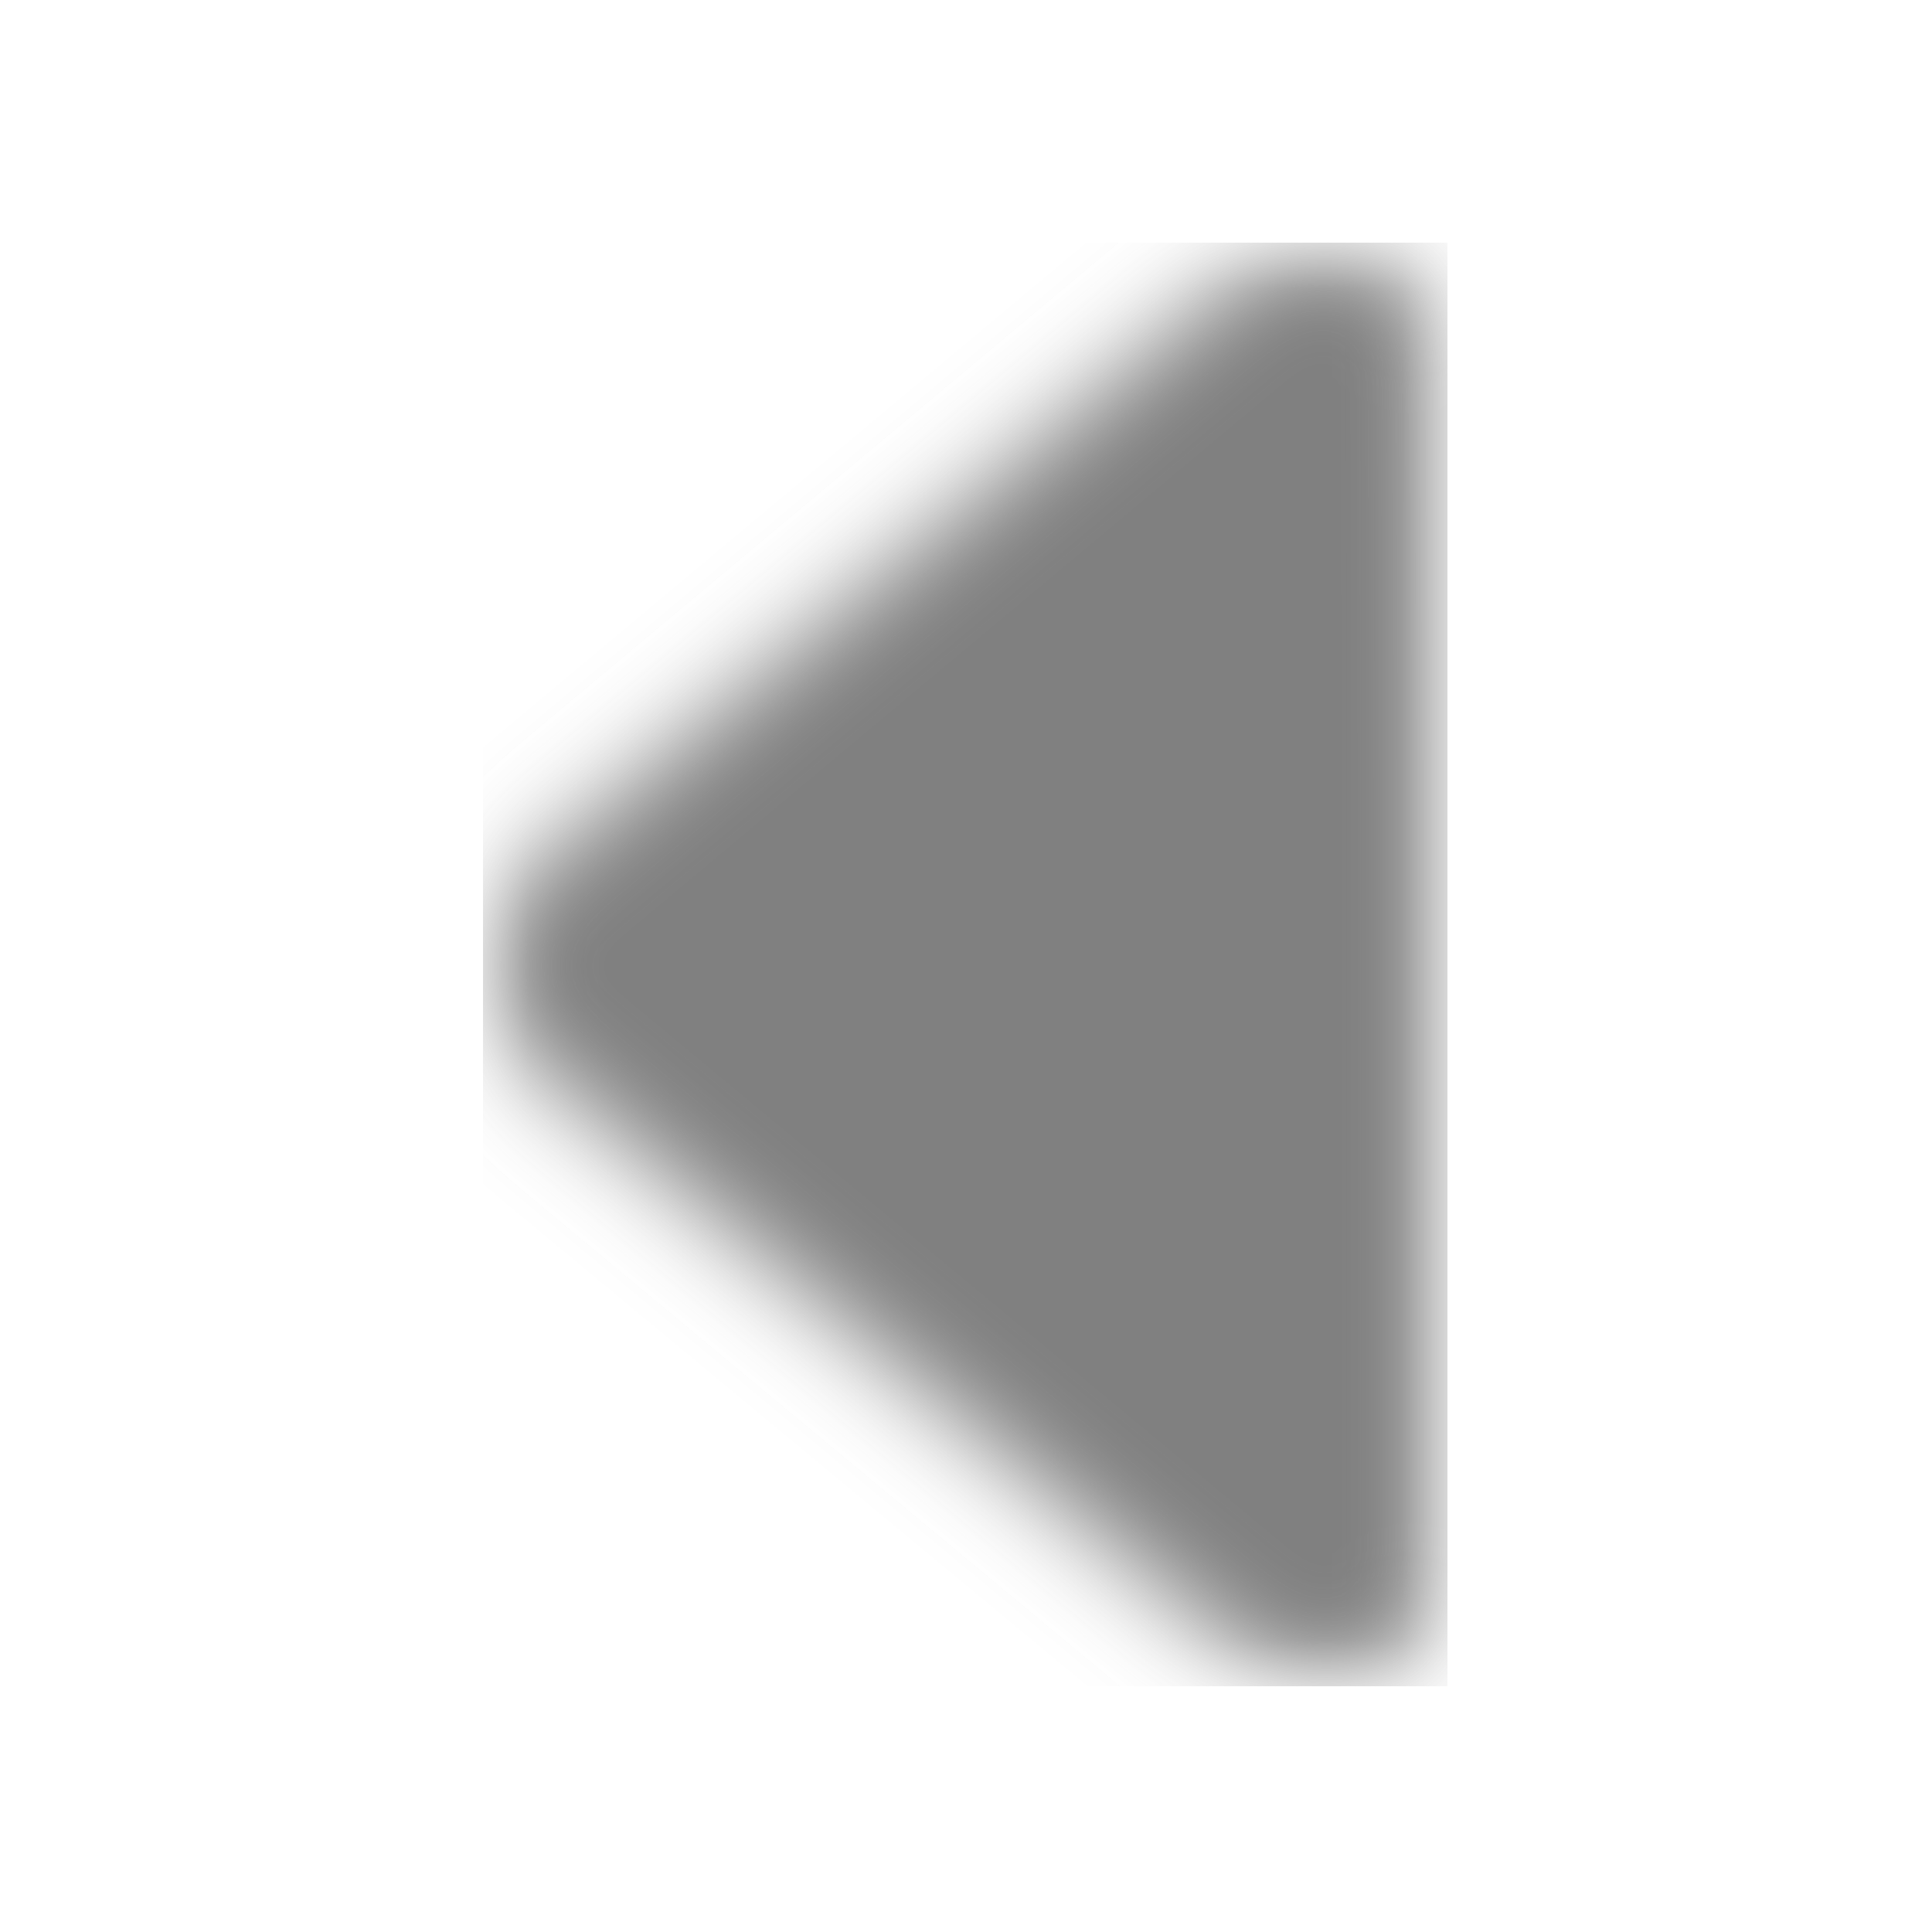
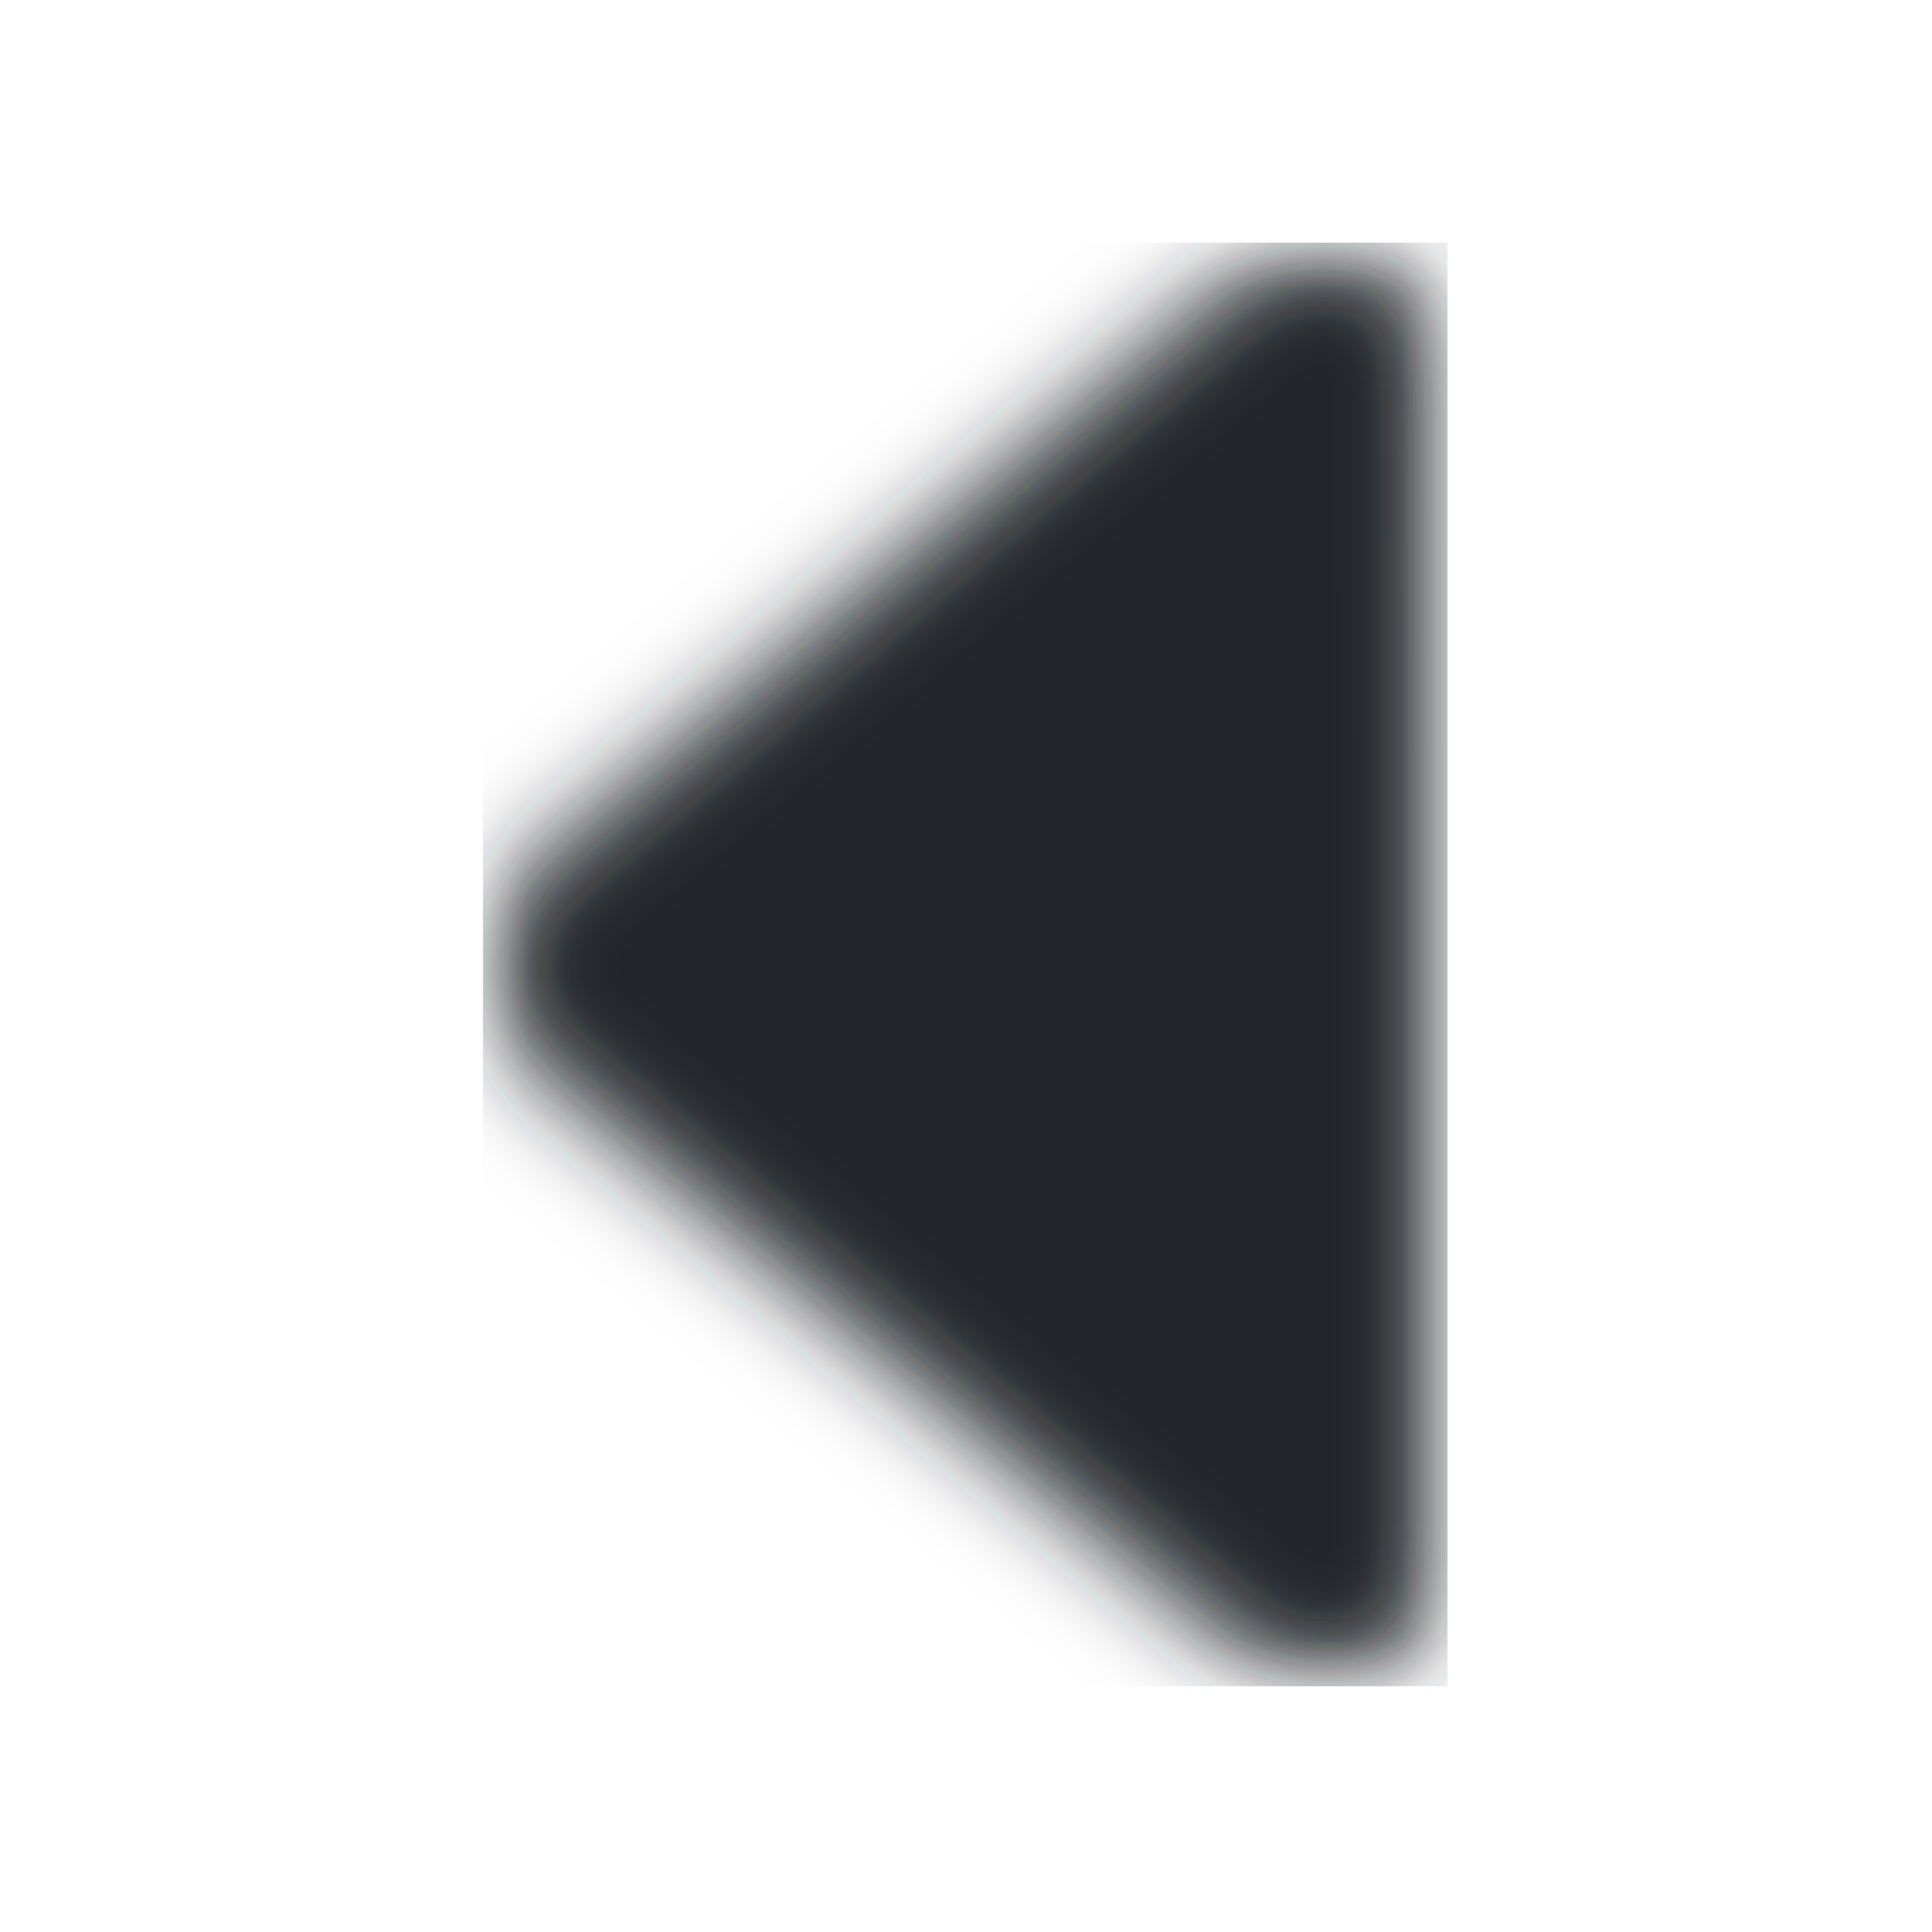
<svg xmlns="http://www.w3.org/2000/svg" width="16" height="16" id="svg3039" version="1.1">
  <defs id="defs3041">
    <linearGradient id="linearGradient6140">
-       <stop style="stop-color:#808080;stop-opacity:1;" offset="0" id="stop6142" />
+       <stop style="stop-color:#232629;stop-opacity:1;" offset="0" id="stop6142" />
      <stop style="stop-color:#606060;stop-opacity:1;" offset="1" id="stop6144" />
    </linearGradient>
    <filter id="filter8219" x="-0.096" width="1.192" y="-0.16" height="1.32">
      <feGaussianBlur stdDeviation="0.4" id="feGaussianBlur8221" />
    </filter>
  </defs>
  <g id="layer1">
    <text xml:space="preserve" style="font-size:16px;font-style:normal;font-variant:normal;font-weight:normal;font-stretch:normal;text-align:center;line-height:25%;letter-spacing:0px;word-spacing:0px;writing-mode:lr-tb;text-anchor:middle;fill:#000000;fill-opacity:1;stroke:none;font-family:Latin Modern Math;-inkscape-font-specification:Latin Modern Math" x="8.976" y="11.98" id="text3091">
      <tspan id="tspan3093" x="8.976" y="11.98" />
    </text>
    <text xml:space="preserve" style="font-size:16px;font-style:normal;font-variant:normal;font-weight:normal;font-stretch:normal;text-align:center;line-height:25%;letter-spacing:0px;word-spacing:0px;writing-mode:lr-tb;text-anchor:middle;fill:#000000;fill-opacity:1;stroke:none;font-family:Latin Modern Math;-inkscape-font-specification:Latin Modern Math" x="8.073" y="12.961" id="text3122">
      <tspan id="tspan3124" x="8.073" y="12.961" />
    </text>
    <text xml:space="preserve" style="font-size:16px;font-style:normal;font-variant:normal;font-weight:normal;font-stretch:normal;text-align:center;line-height:25%;letter-spacing:0px;word-spacing:0px;writing-mode:lr-tb;text-anchor:middle;fill:#000000;fill-opacity:1;stroke:none;font-family:Latin Modern Math;-inkscape-font-specification:Latin Modern Math" x="8.028" y="12.006" id="text3126">
      <tspan id="tspan3128" x="8.028" y="12.006" />
    </text>
    <text xml:space="preserve" style="font-size:16px;font-style:normal;font-variant:normal;font-weight:normal;font-stretch:normal;text-align:center;line-height:25%;letter-spacing:0px;word-spacing:0px;writing-mode:lr-tb;text-anchor:middle;fill:#000000;fill-opacity:1;stroke:none;font-family:Latin Modern Math;-inkscape-font-specification:Latin Modern Math" x="8.011" y="13.016" id="text3130">
      <tspan id="tspan3132" x="8.011" y="13.016" />
    </text>
    <text xml:space="preserve" style="font-size:16px;font-style:normal;font-variant:normal;font-weight:500;font-stretch:normal;text-align:center;line-height:25%;letter-spacing:0px;word-spacing:0px;writing-mode:lr-tb;text-anchor:middle;fill:#000000;fill-opacity:1;stroke:none;font-family:CMU Typewriter Text;-inkscape-font-specification:CMU Typewriter Text Medium" x="8.057" y="14.029" id="text2999">
      <tspan id="tspan3001" x="8.057" y="14.029" />
    </text>
    <text xml:space="preserve" style="font-size:16px;font-style:normal;font-variant:normal;font-weight:500;font-stretch:normal;text-align:center;line-height:25%;letter-spacing:0px;word-spacing:0px;writing-mode:lr-tb;text-anchor:middle;fill:#000000;fill-opacity:1;stroke:none;font-family:CMU Serif;-inkscape-font-specification:CMU Serif Medium" x="8" y="13.02" id="text3030">
      <tspan id="tspan3032" x="8" y="13.02" />
    </text>
    <text xml:space="preserve" style="font-size:16px;font-style:italic;font-variant:normal;font-weight:bold;font-stretch:normal;text-align:center;line-height:25%;letter-spacing:0px;word-spacing:0px;writing-mode:lr-tb;text-anchor:middle;fill:#000000;fill-opacity:1;stroke:none;font-family:CMU Classical Serif;-inkscape-font-specification:CMU Classical Serif Bold Italic" x="8.047" y="13.056" id="text3072">
      <tspan id="tspan3074" x="8.047" y="13.056" />
    </text>
    <text xml:space="preserve" style="font-size:16px;font-style:italic;font-variant:normal;font-weight:bold;font-stretch:normal;text-align:center;line-height:25%;letter-spacing:0px;word-spacing:0px;writing-mode:lr-tb;text-anchor:middle;fill:#000000;fill-opacity:1;stroke:none;font-family:CMU Classical Serif;-inkscape-font-specification:CMU Classical Serif Bold Italic" x="6.026" y="13.02" id="text3076">
      <tspan id="tspan3078" x="6.026" y="13.02" />
    </text>
-     <path style="fill:#808080;fill-opacity:1;stroke:#808080;stroke-width:2;stroke-linecap:butt;stroke-linejoin:round;stroke-miterlimit:4;stroke-opacity:1;stroke-dasharray:none;filter:url(#filter8219)" d="M 3,11 13,11 8,5 z" id="path6257" transform="matrix(-0.0019754,-0.999998,0.999998,-0.0019754,0.0059476,16.00986)" />
+     <path style="fill:#232629;fill-opacity:1;stroke:#232629;stroke-width:2;stroke-linecap:butt;stroke-linejoin:round;stroke-miterlimit:4;stroke-opacity:1;stroke-dasharray:none;filter:url(#filter8219)" d="M 3,11 13,11 8,5 z" id="path6257" transform="matrix(-0.0019754,-0.999998,0.999998,-0.0019754,0.0059476,16.00986)" />
  </g>
</svg>
